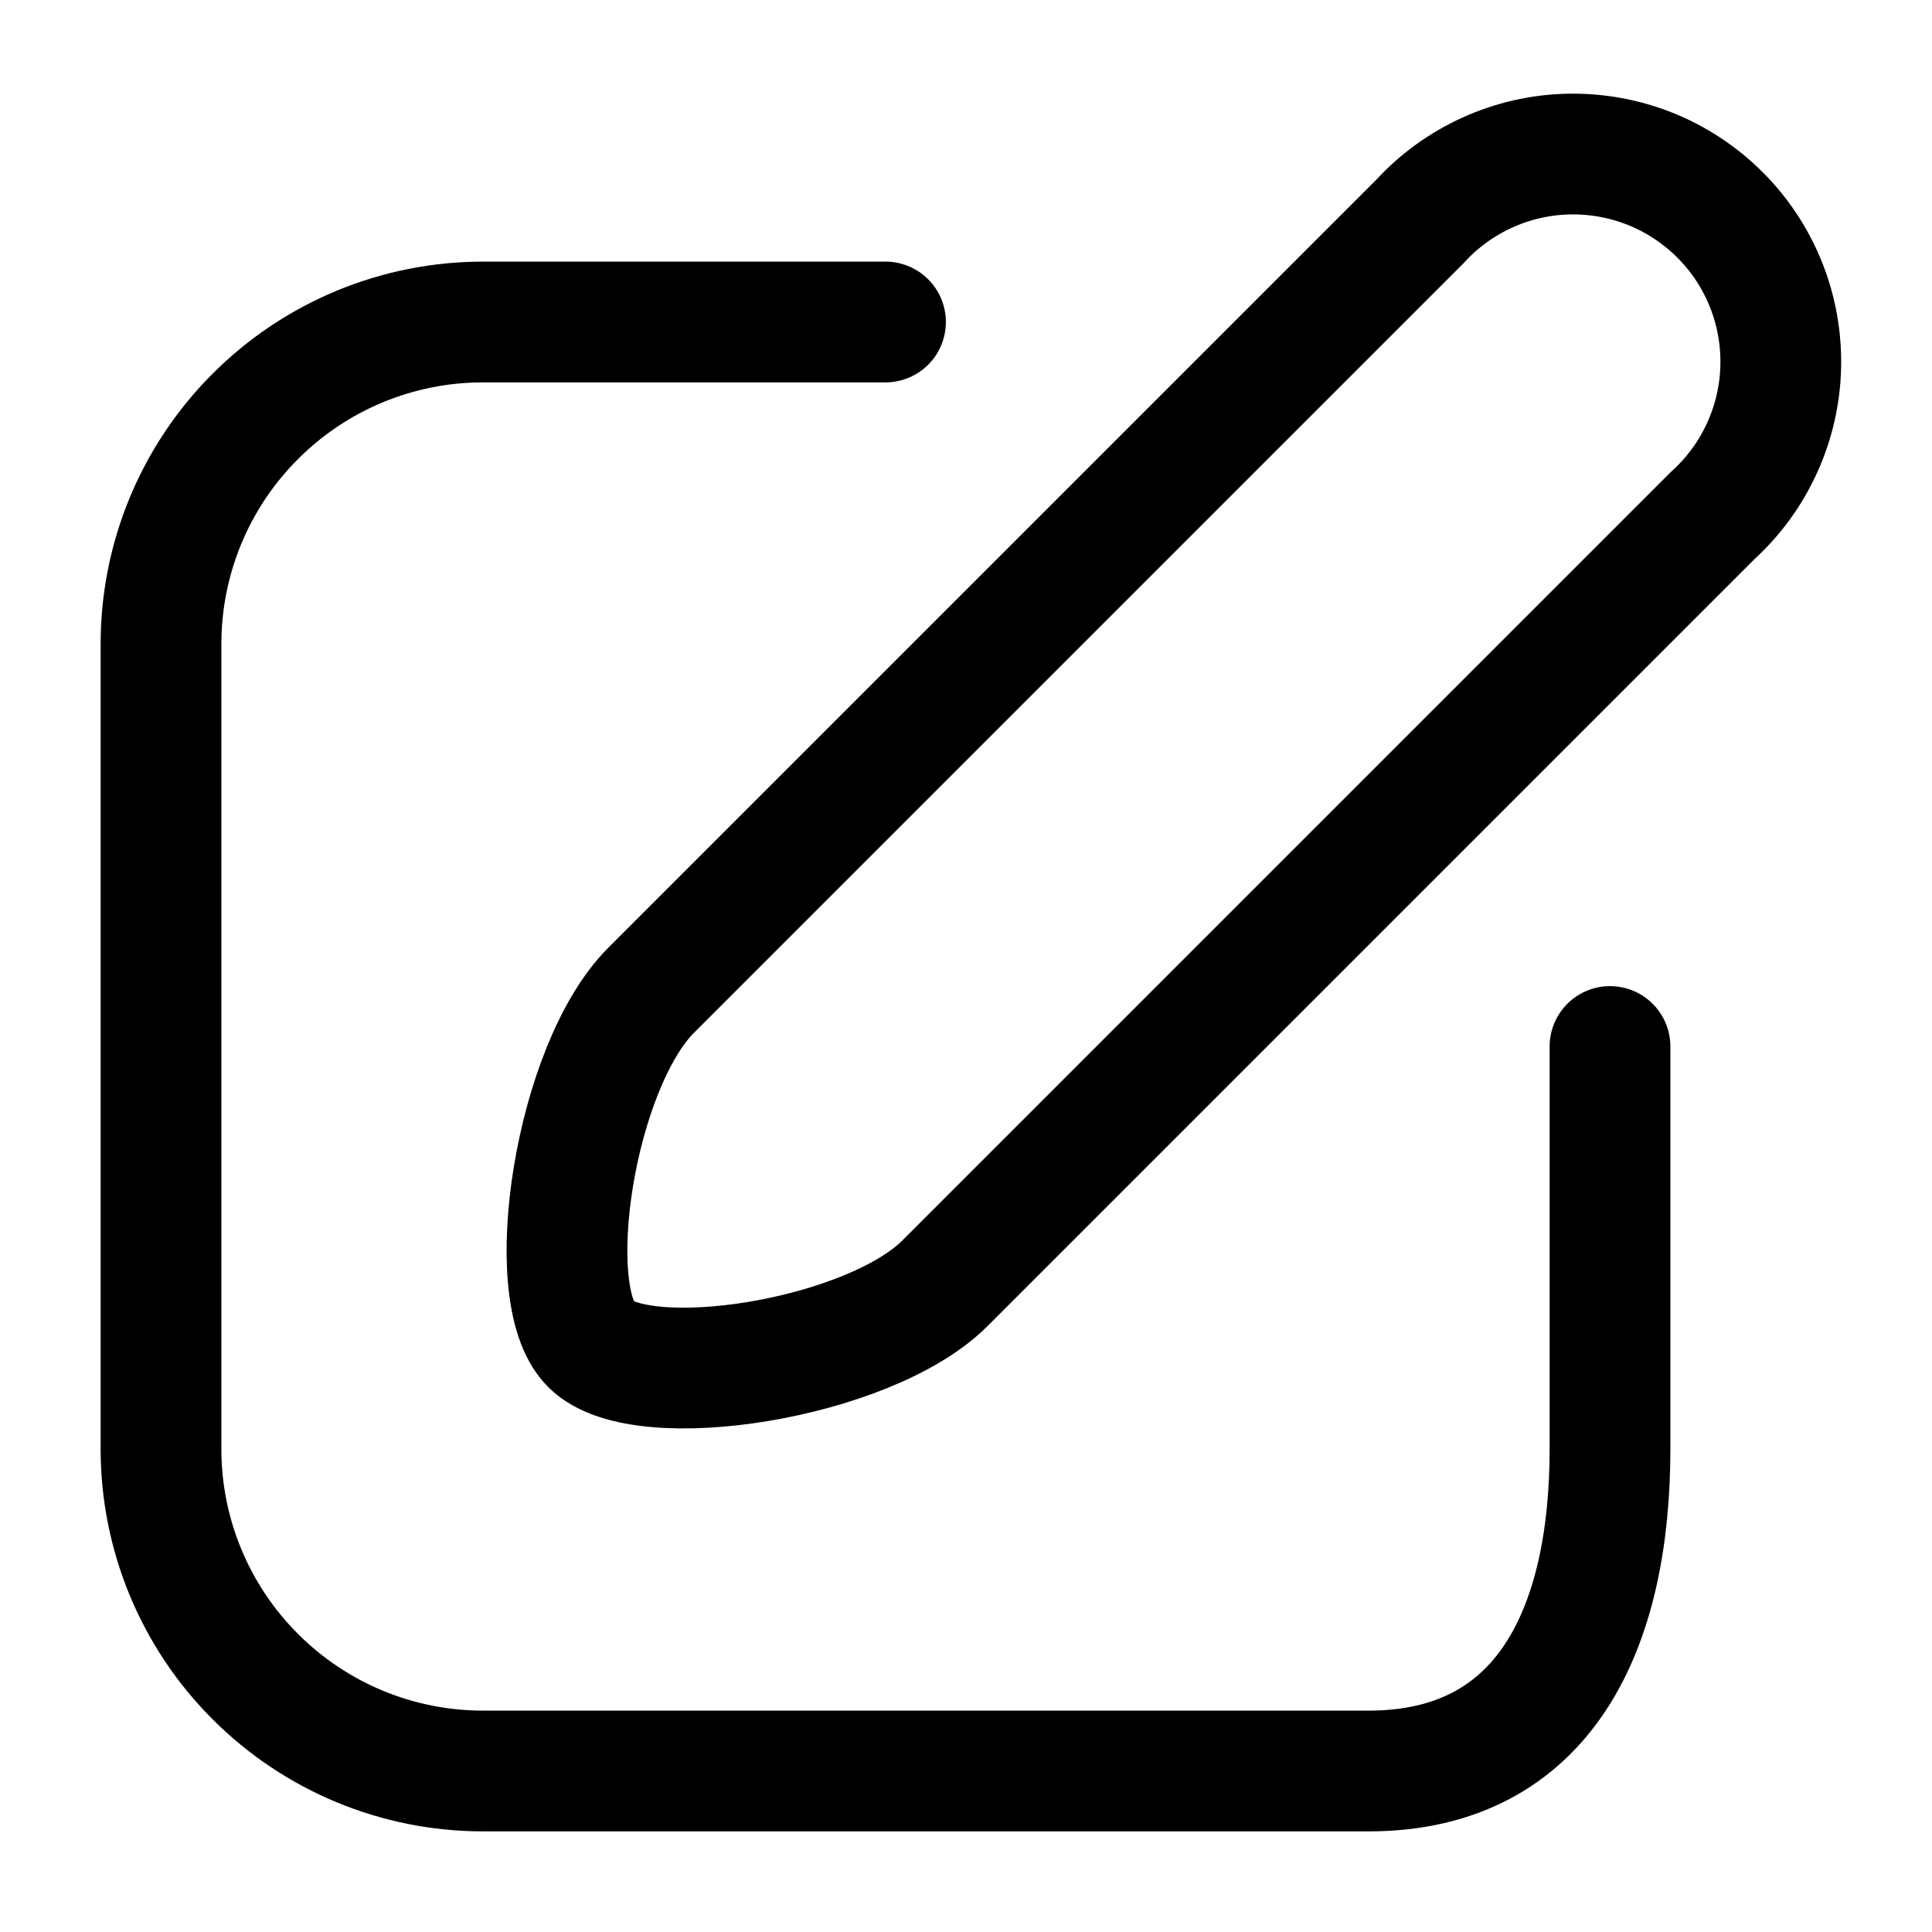
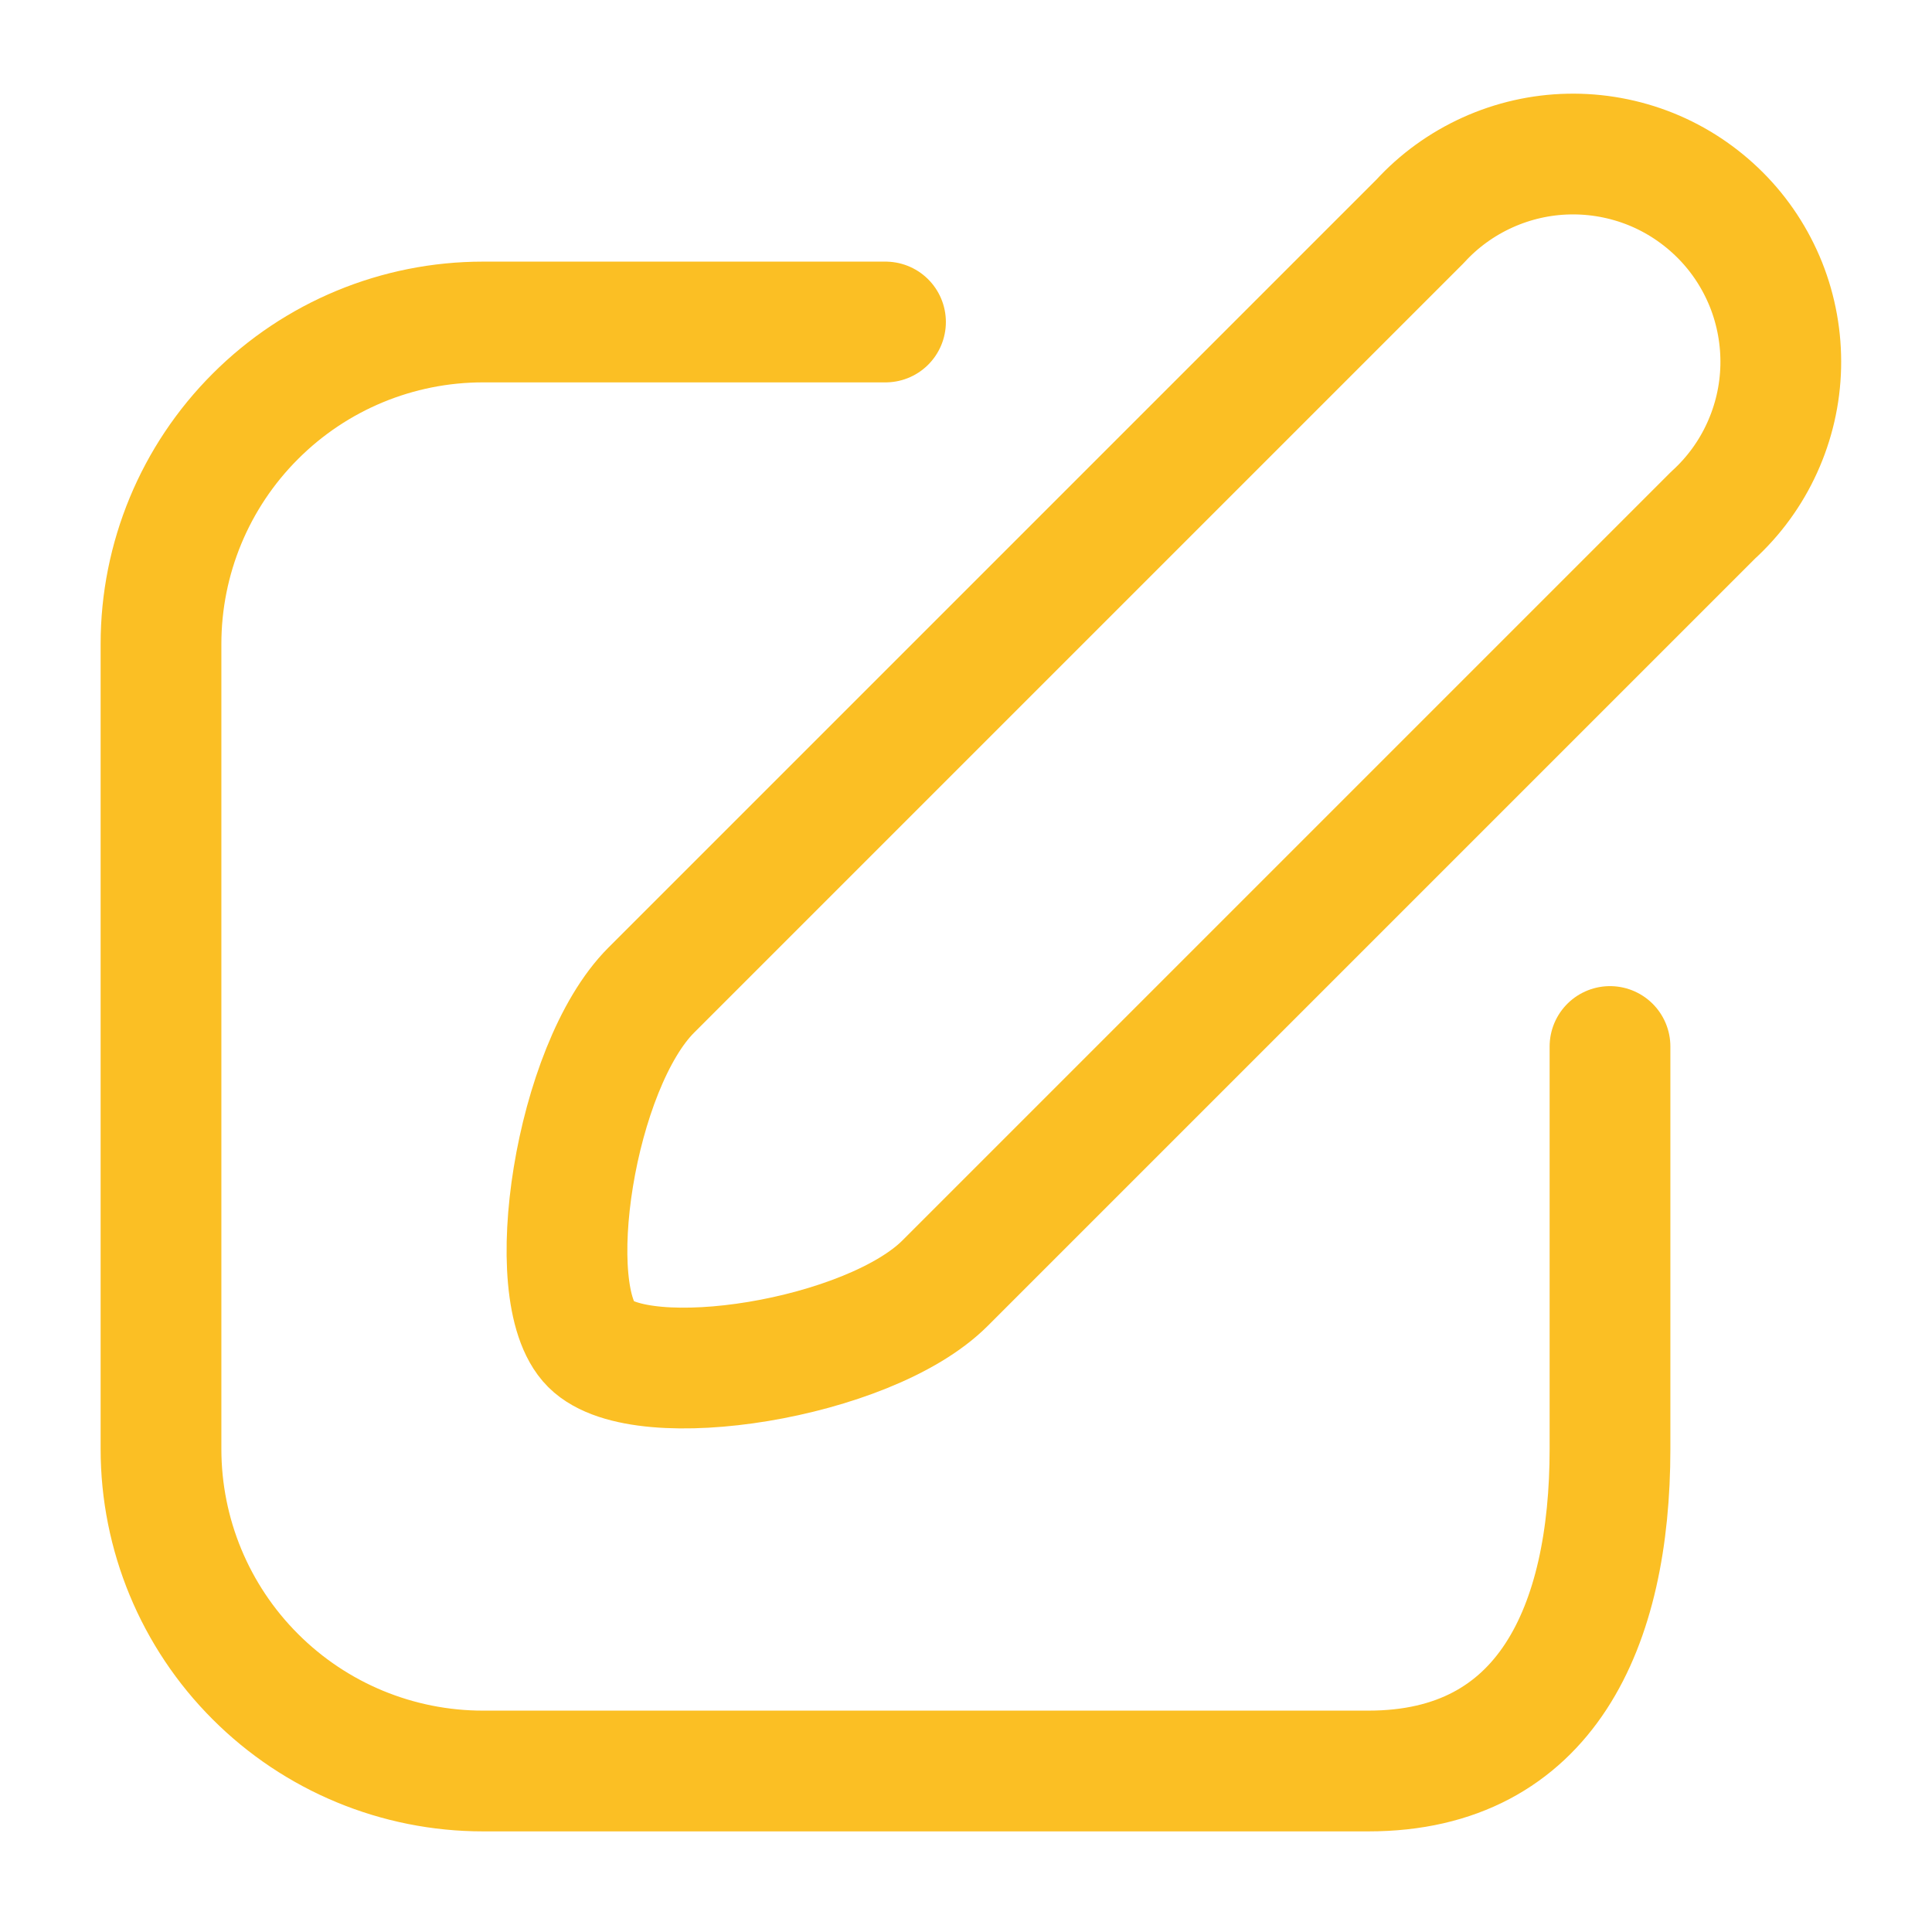
<svg xmlns="http://www.w3.org/2000/svg" width="800px" height="800px" viewBox="0 0 24 24" fill="none">
-   <path d="M21.28 6.4L11.74 15.94C10.79 16.89 7.97 17.33 7.34 16.7C6.71 16.07 7.14 13.25 8.09 12.3L17.64 2.75C17.875 2.493 18.16 2.287 18.478 2.143C18.796 1.999 19.139 1.921 19.488 1.914C19.836 1.907 20.182 1.97 20.506 2.1C20.829 2.23 21.122 2.425 21.369 2.672C21.615 2.918 21.808 3.212 21.938 3.536C22.067 3.86 22.129 4.206 22.121 4.555C22.113 4.903 22.034 5.246 21.889 5.564C21.745 5.881 21.538 6.165 21.28 6.4V6.4Z" stroke="#000000" stroke-width="1.5" stroke-linecap="round" stroke-linejoin="round" />
-   <path d="M11 4H6C4.939 4 3.922 4.421 3.172 5.172C2.421 5.922 2 6.939 2 8V18C2 19.061 2.421 20.078 3.172 20.828C3.922 21.579 4.939 22 6 22H17C19.21 22 20 20.2 20 18V13" stroke="#000000" stroke-width="1.5" stroke-linecap="round" stroke-linejoin="round" />
+   <path d="M21.28 6.4L11.74 15.94C10.79 16.89 7.97 17.33 7.34 16.7C6.71 16.07 7.14 13.25 8.09 12.3L17.64 2.75C17.875 2.493 18.16 2.287 18.478 2.143C18.796 1.999 19.139 1.921 19.488 1.914C19.836 1.907 20.182 1.97 20.506 2.1C20.829 2.23 21.122 2.425 21.369 2.672C21.615 2.918 21.808 3.212 21.938 3.536C22.067 3.86 22.129 4.206 22.121 4.555C22.113 4.903 22.034 5.246 21.889 5.564C21.745 5.881 21.538 6.165 21.28 6.4V6.4Z" stroke="#FBBF24" stroke-width="1.5" stroke-linecap="round" stroke-linejoin="round" />
+   <path d="M11 4H6C4.939 4 3.922 4.421 3.172 5.172C2.421 5.922 2 6.939 2 8V18C2 19.061 2.421 20.078 3.172 20.828C3.922 21.579 4.939 22 6 22H17C19.21 22 20 20.2 20 18V13" stroke="#FBBF24" stroke-width="1.5" stroke-linecap="round" stroke-linejoin="round" />
</svg>
